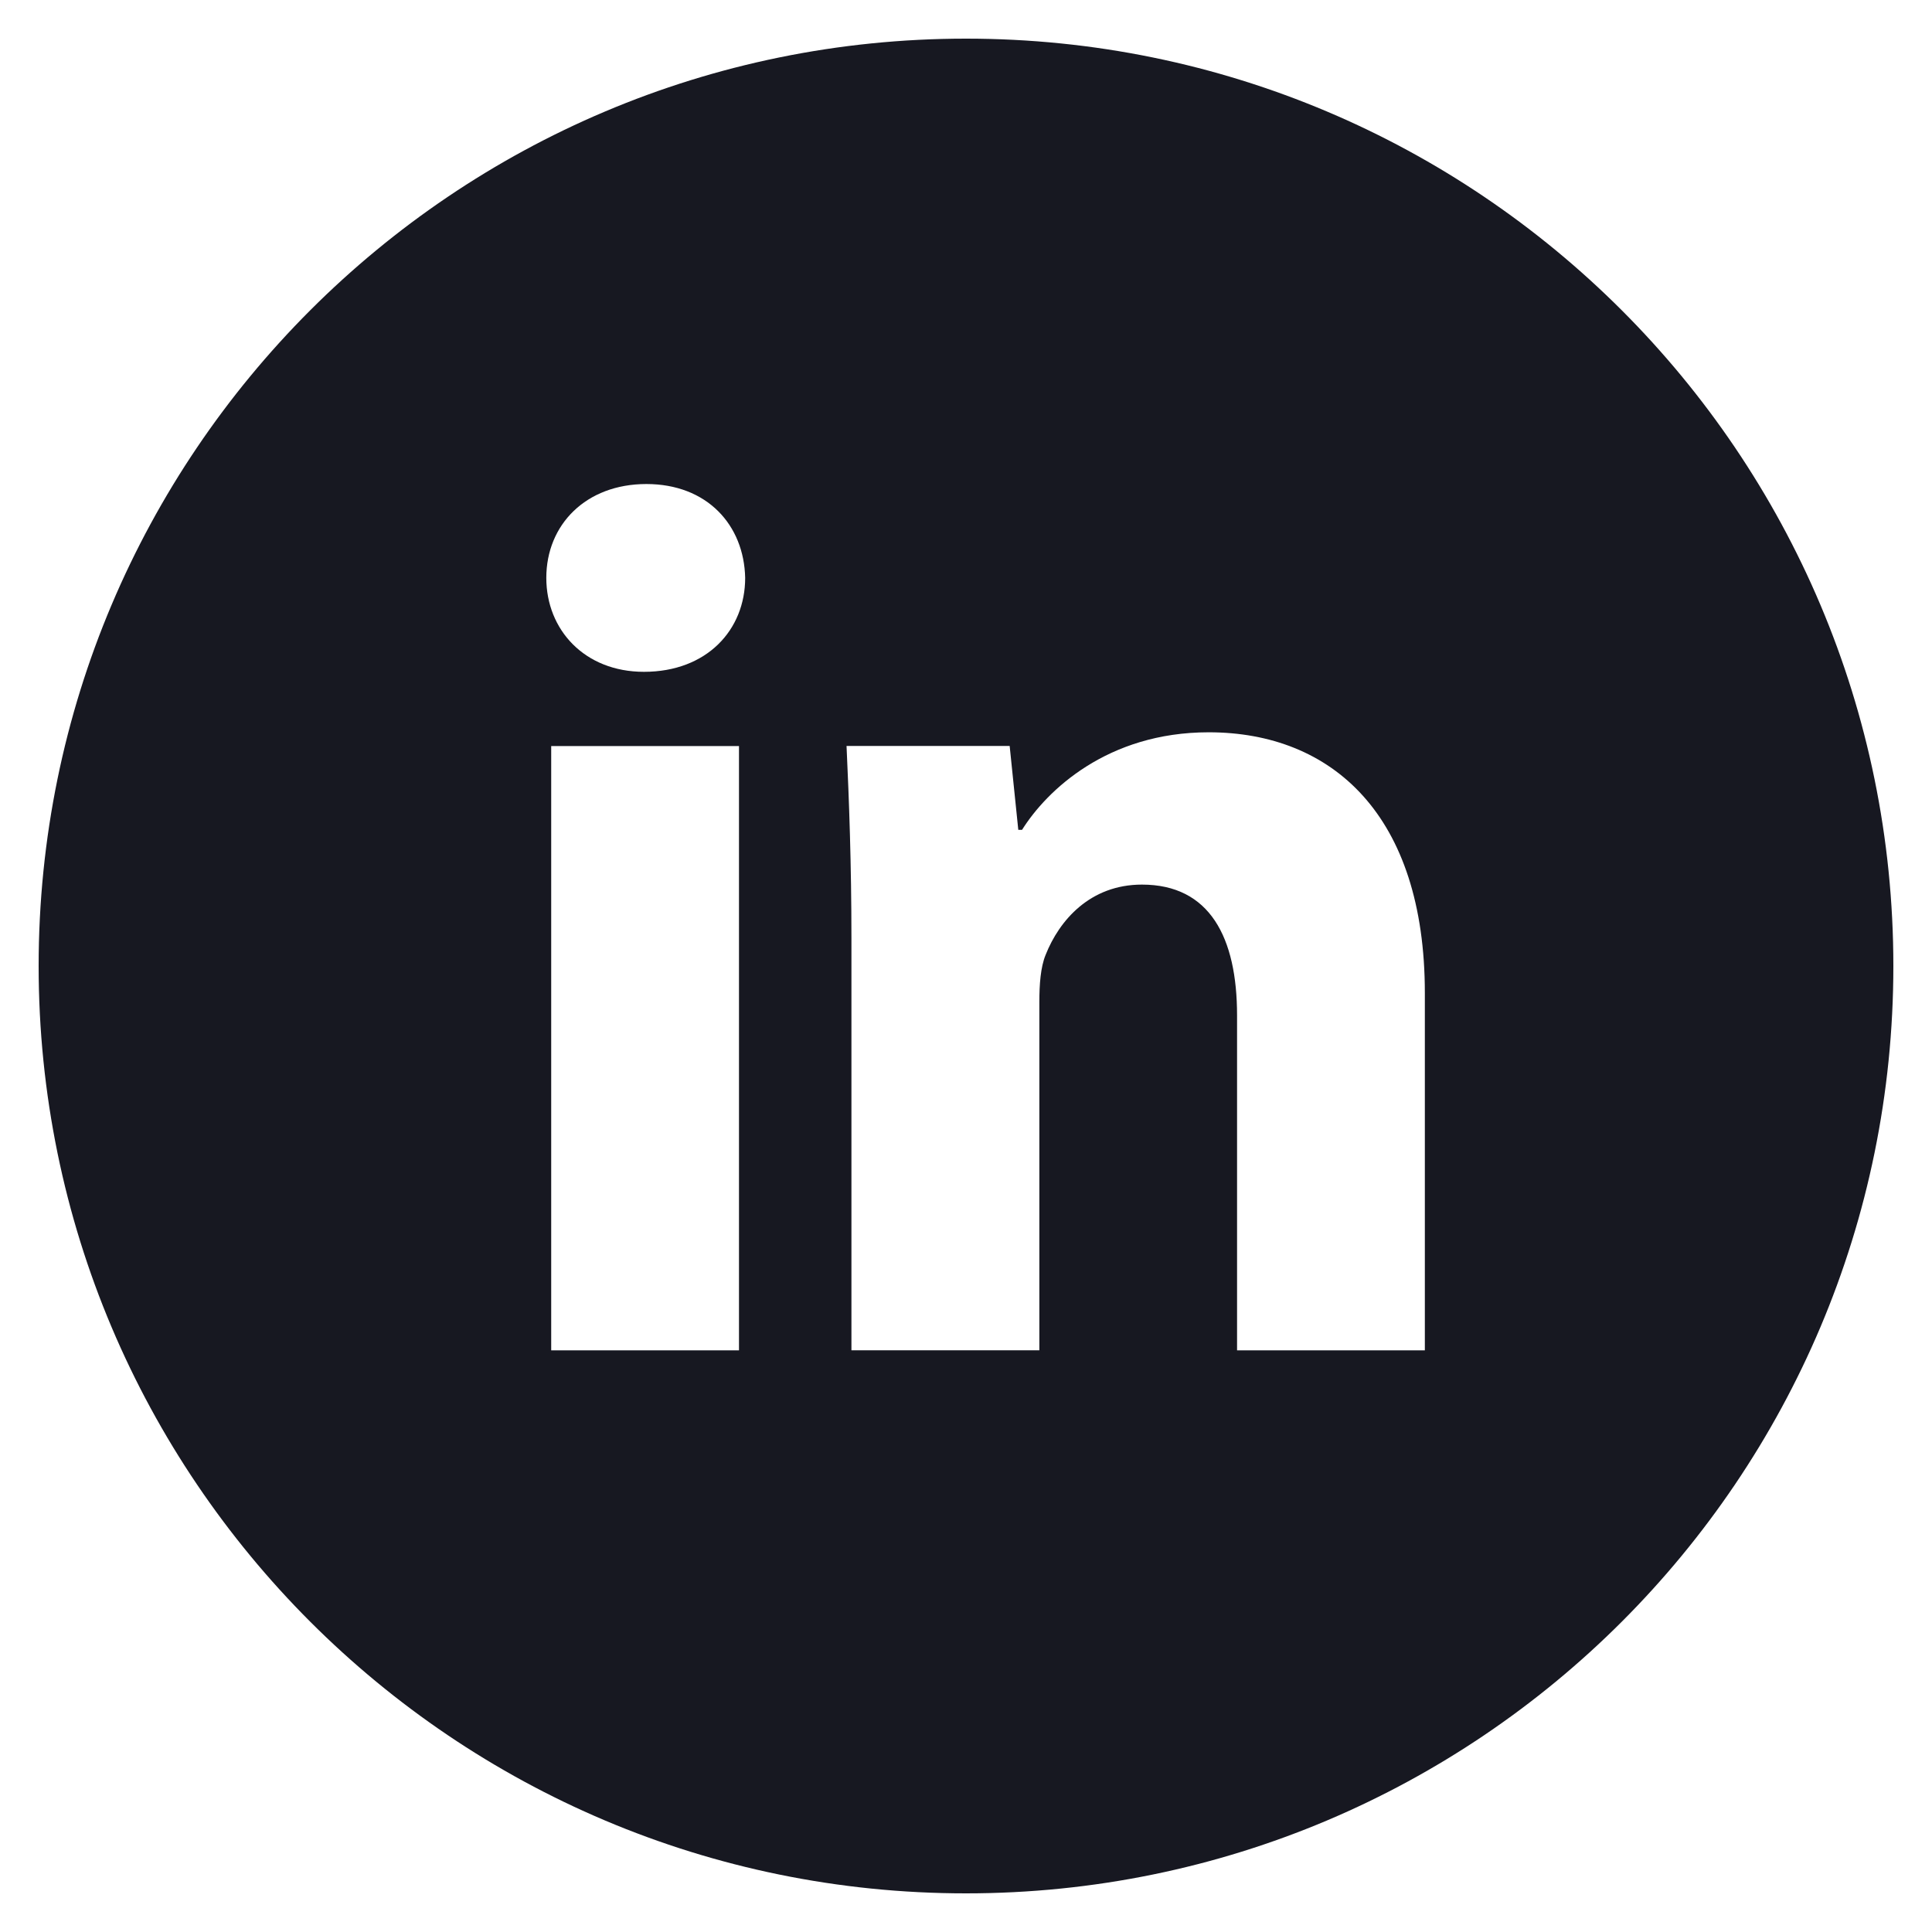
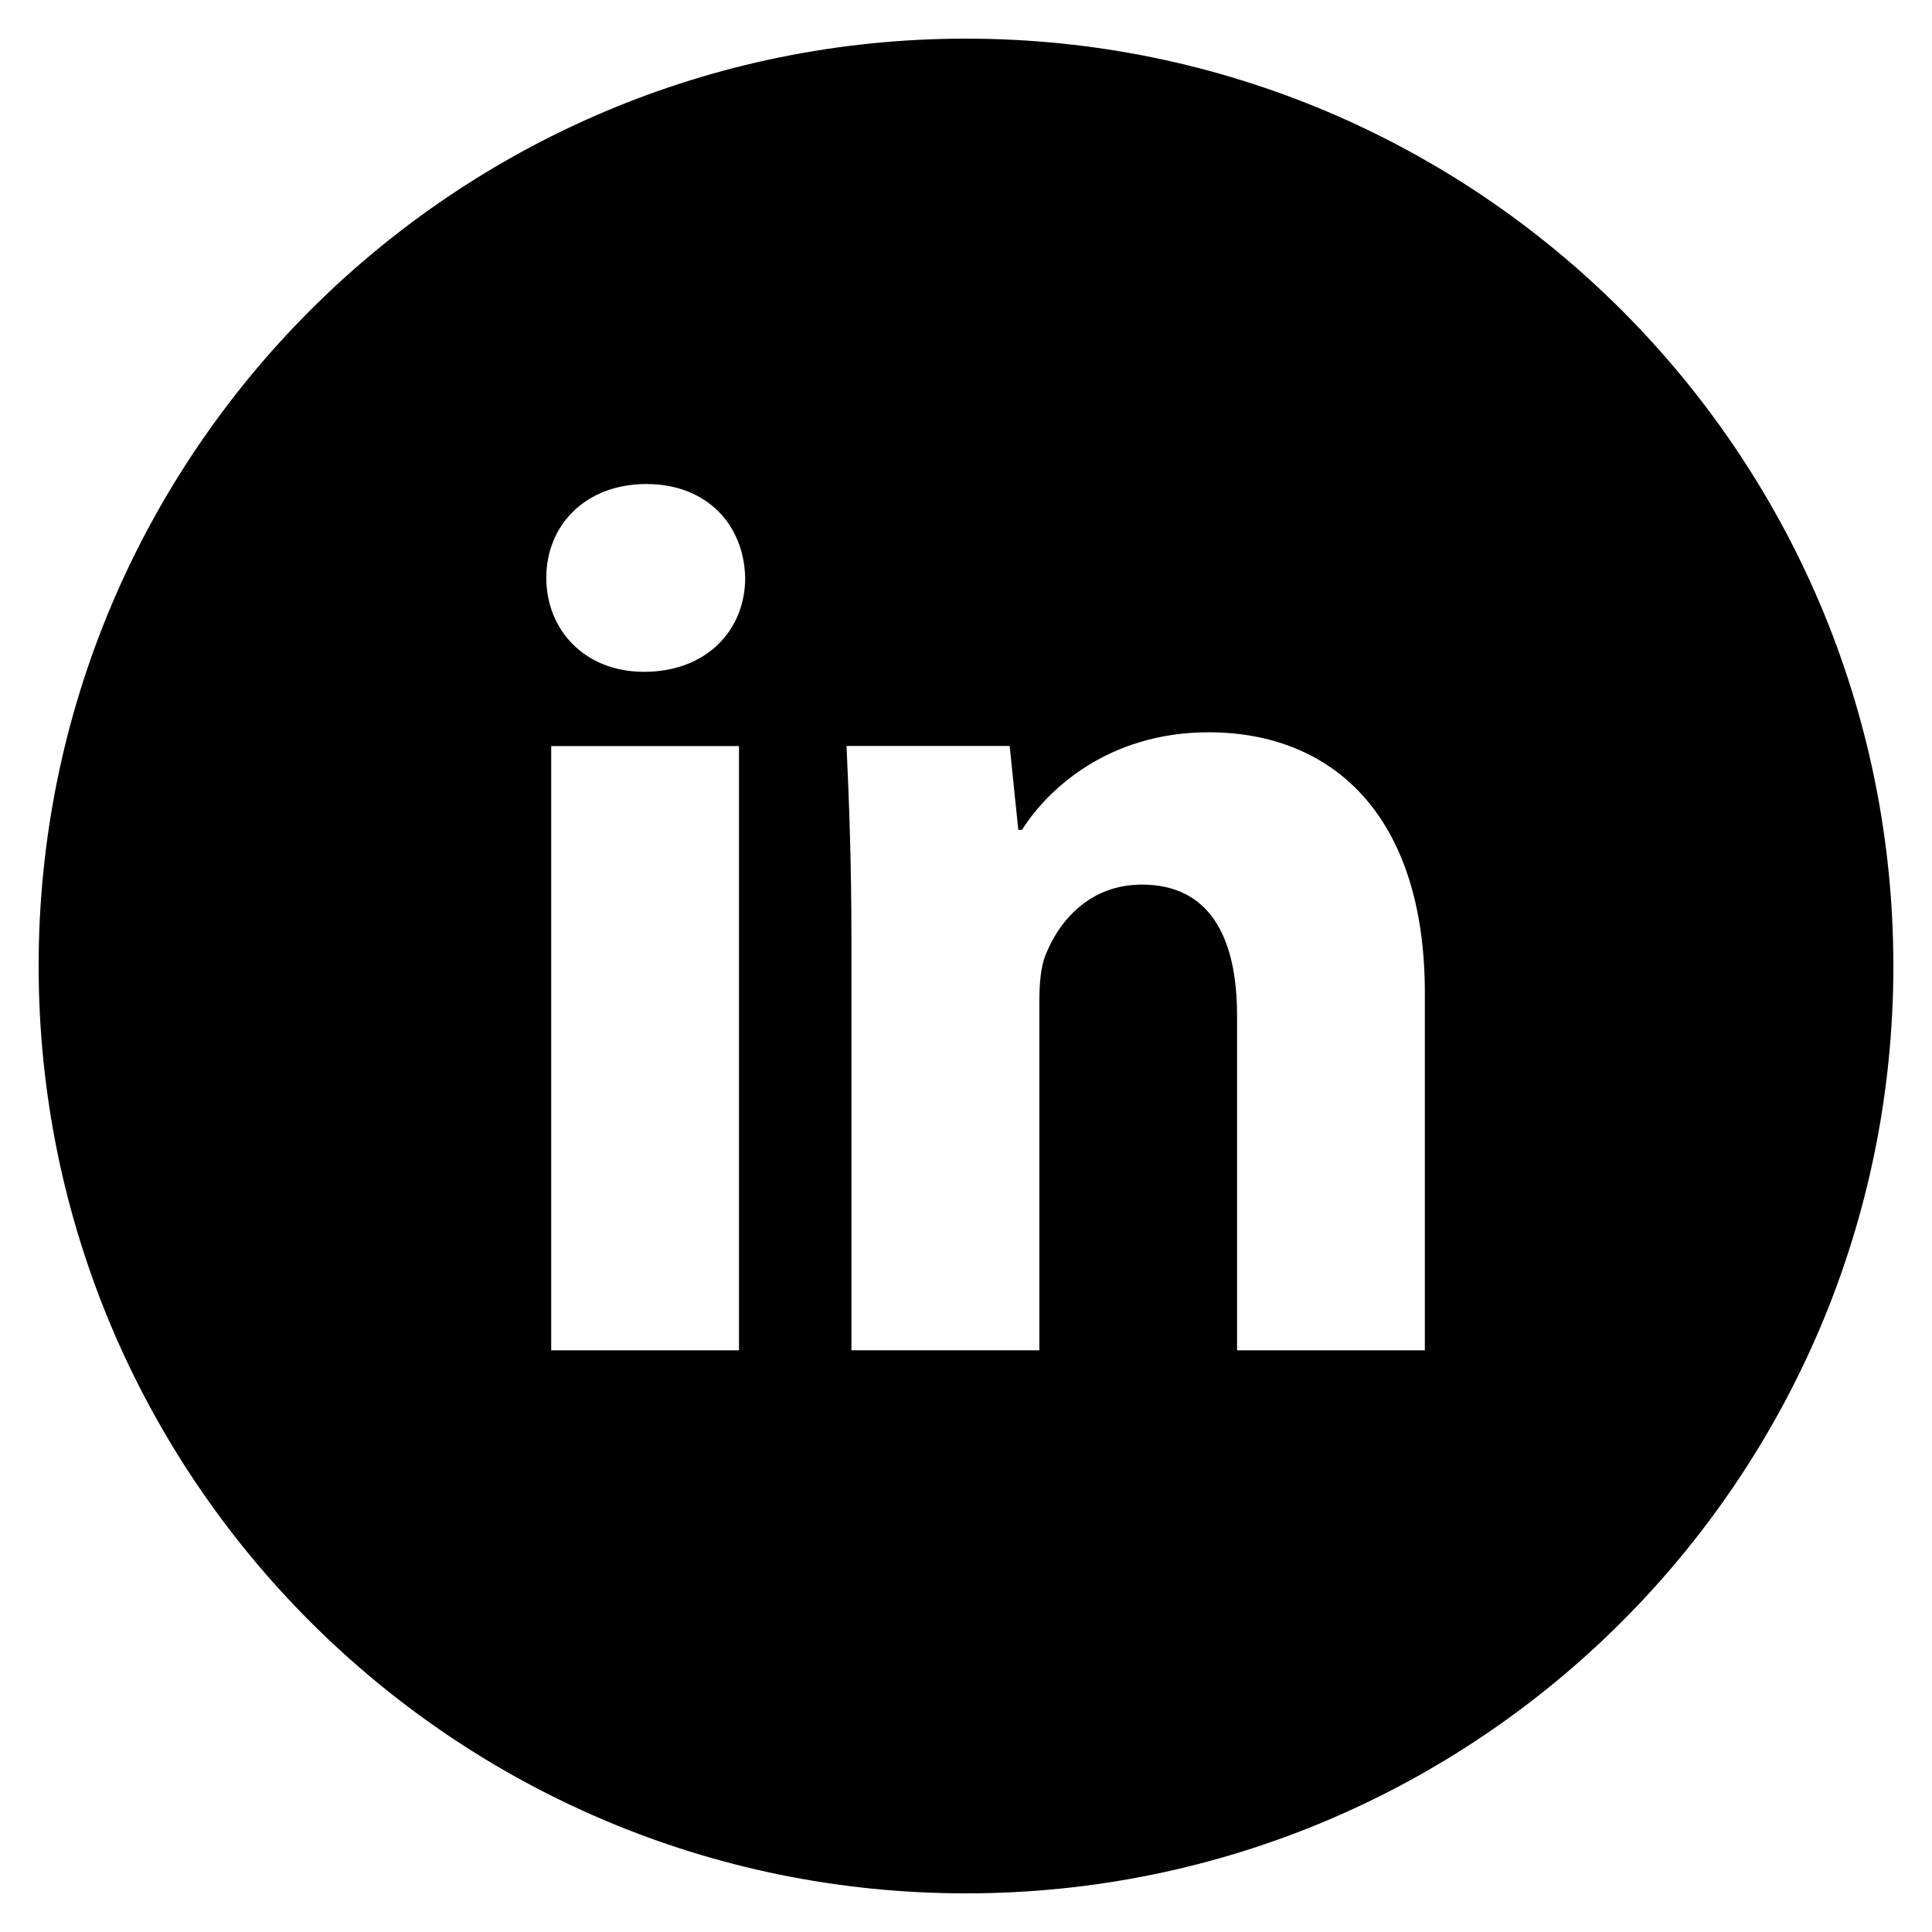
<svg xmlns="http://www.w3.org/2000/svg" width="30" height="30" viewBox="0 0 30 30" fill="none">
-   <path d="M15 0.6C7.047 0.6 0.6 7.047 0.6 15C0.6 22.953 7.047 29.4 15 29.4C22.953 29.4 29.4 22.953 29.4 15C29.4 7.047 22.953 0.6 15 0.6ZM11.475 20.968H8.559V11.585H11.475V20.968ZM9.999 10.432C9.078 10.432 8.483 9.78 8.483 8.973C8.483 8.149 9.096 7.516 10.037 7.516C10.977 7.516 11.553 8.149 11.571 8.973C11.571 9.78 10.977 10.432 9.999 10.432ZM22.125 20.968H19.209V15.768C19.209 14.557 18.786 13.736 17.732 13.736C16.926 13.736 16.448 14.292 16.236 14.828C16.158 15.018 16.139 15.288 16.139 15.556V20.967H13.221V14.577C13.221 13.405 13.184 12.426 13.145 11.583H15.678L15.812 12.886H15.87C16.254 12.274 17.195 11.371 18.768 11.371C20.686 11.371 22.125 12.657 22.125 15.42V20.968Z" fill="#171821" />
+   <path d="M15 0.6C7.047 0.6 0.6 7.047 0.6 15C0.6 22.953 7.047 29.4 15 29.4C22.953 29.4 29.4 22.953 29.4 15C29.4 7.047 22.953 0.6 15 0.6ZM11.475 20.968H8.559V11.585H11.475V20.968ZM9.999 10.432C9.078 10.432 8.483 9.78 8.483 8.973C8.483 8.149 9.096 7.516 10.037 7.516C10.977 7.516 11.553 8.149 11.571 8.973C11.571 9.78 10.977 10.432 9.999 10.432ZM22.125 20.968H19.209V15.768C19.209 14.557 18.786 13.736 17.732 13.736C16.926 13.736 16.448 14.292 16.236 14.828C16.158 15.018 16.139 15.288 16.139 15.556V20.967H13.221V14.577C13.221 13.405 13.184 12.426 13.145 11.583H15.678L15.812 12.886H15.87C16.254 12.274 17.195 11.371 18.768 11.371C20.686 11.371 22.125 12.657 22.125 15.42V20.968Z" fill="#000000" />
</svg>
